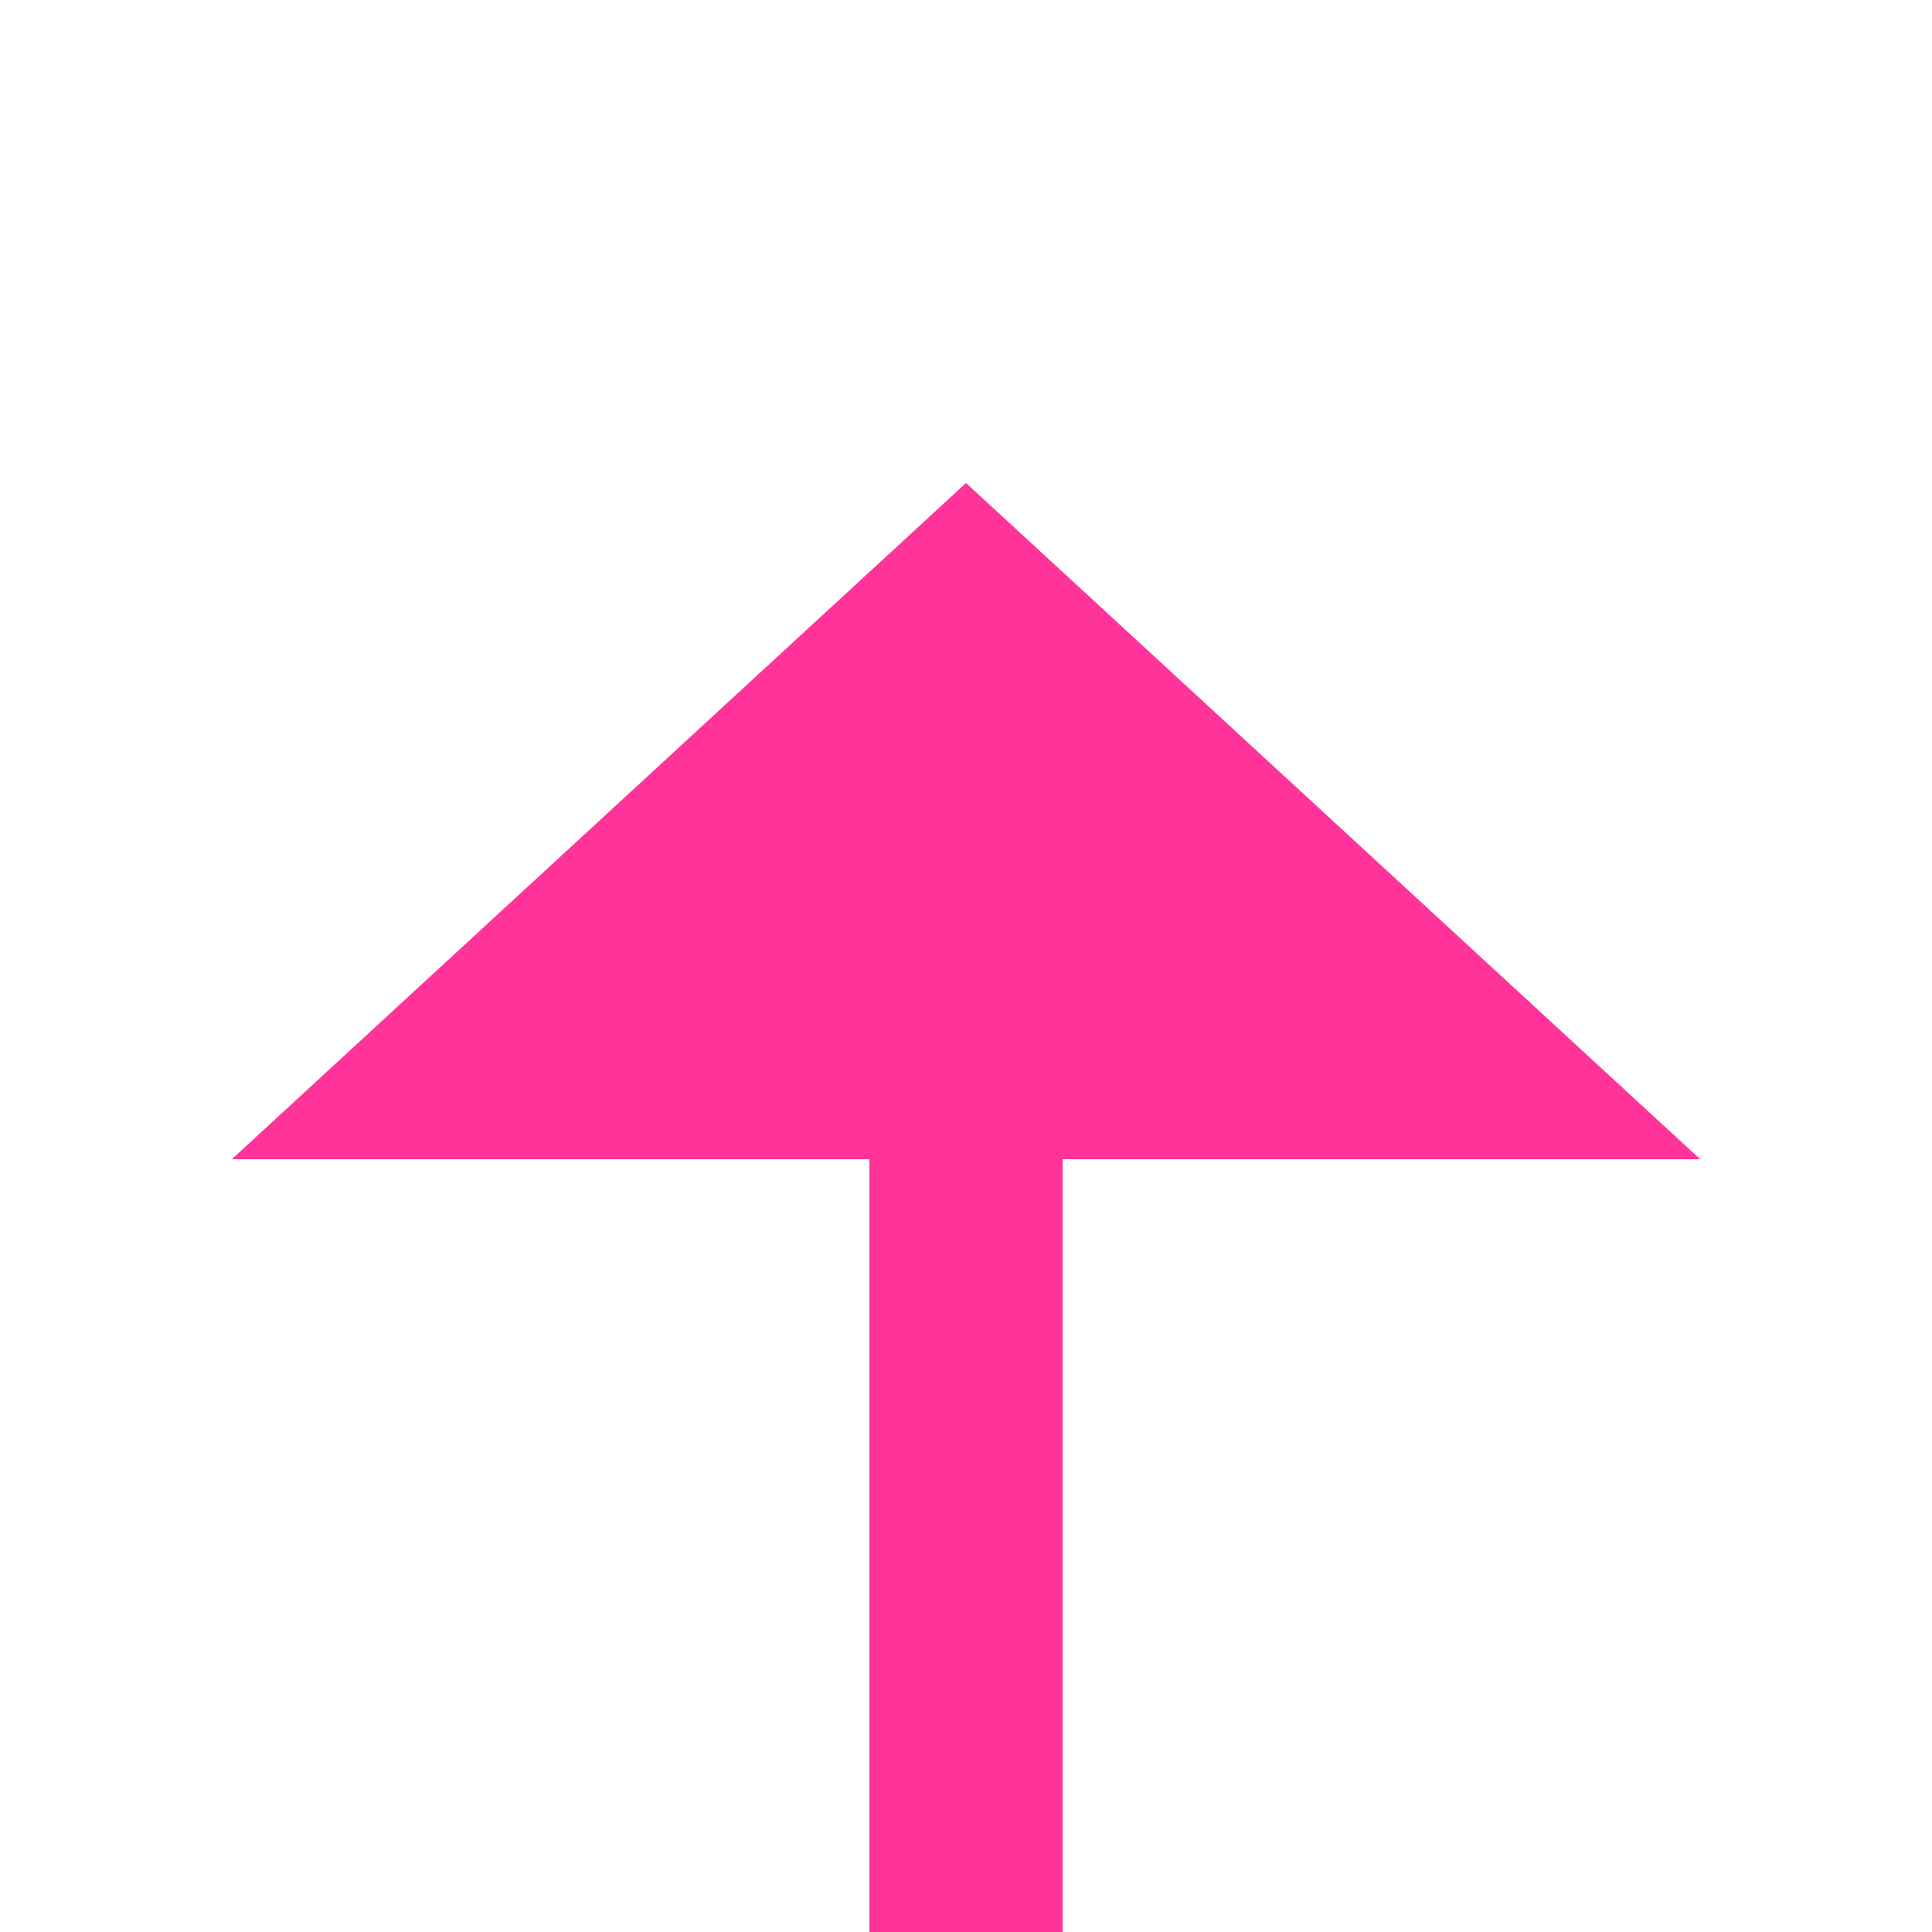
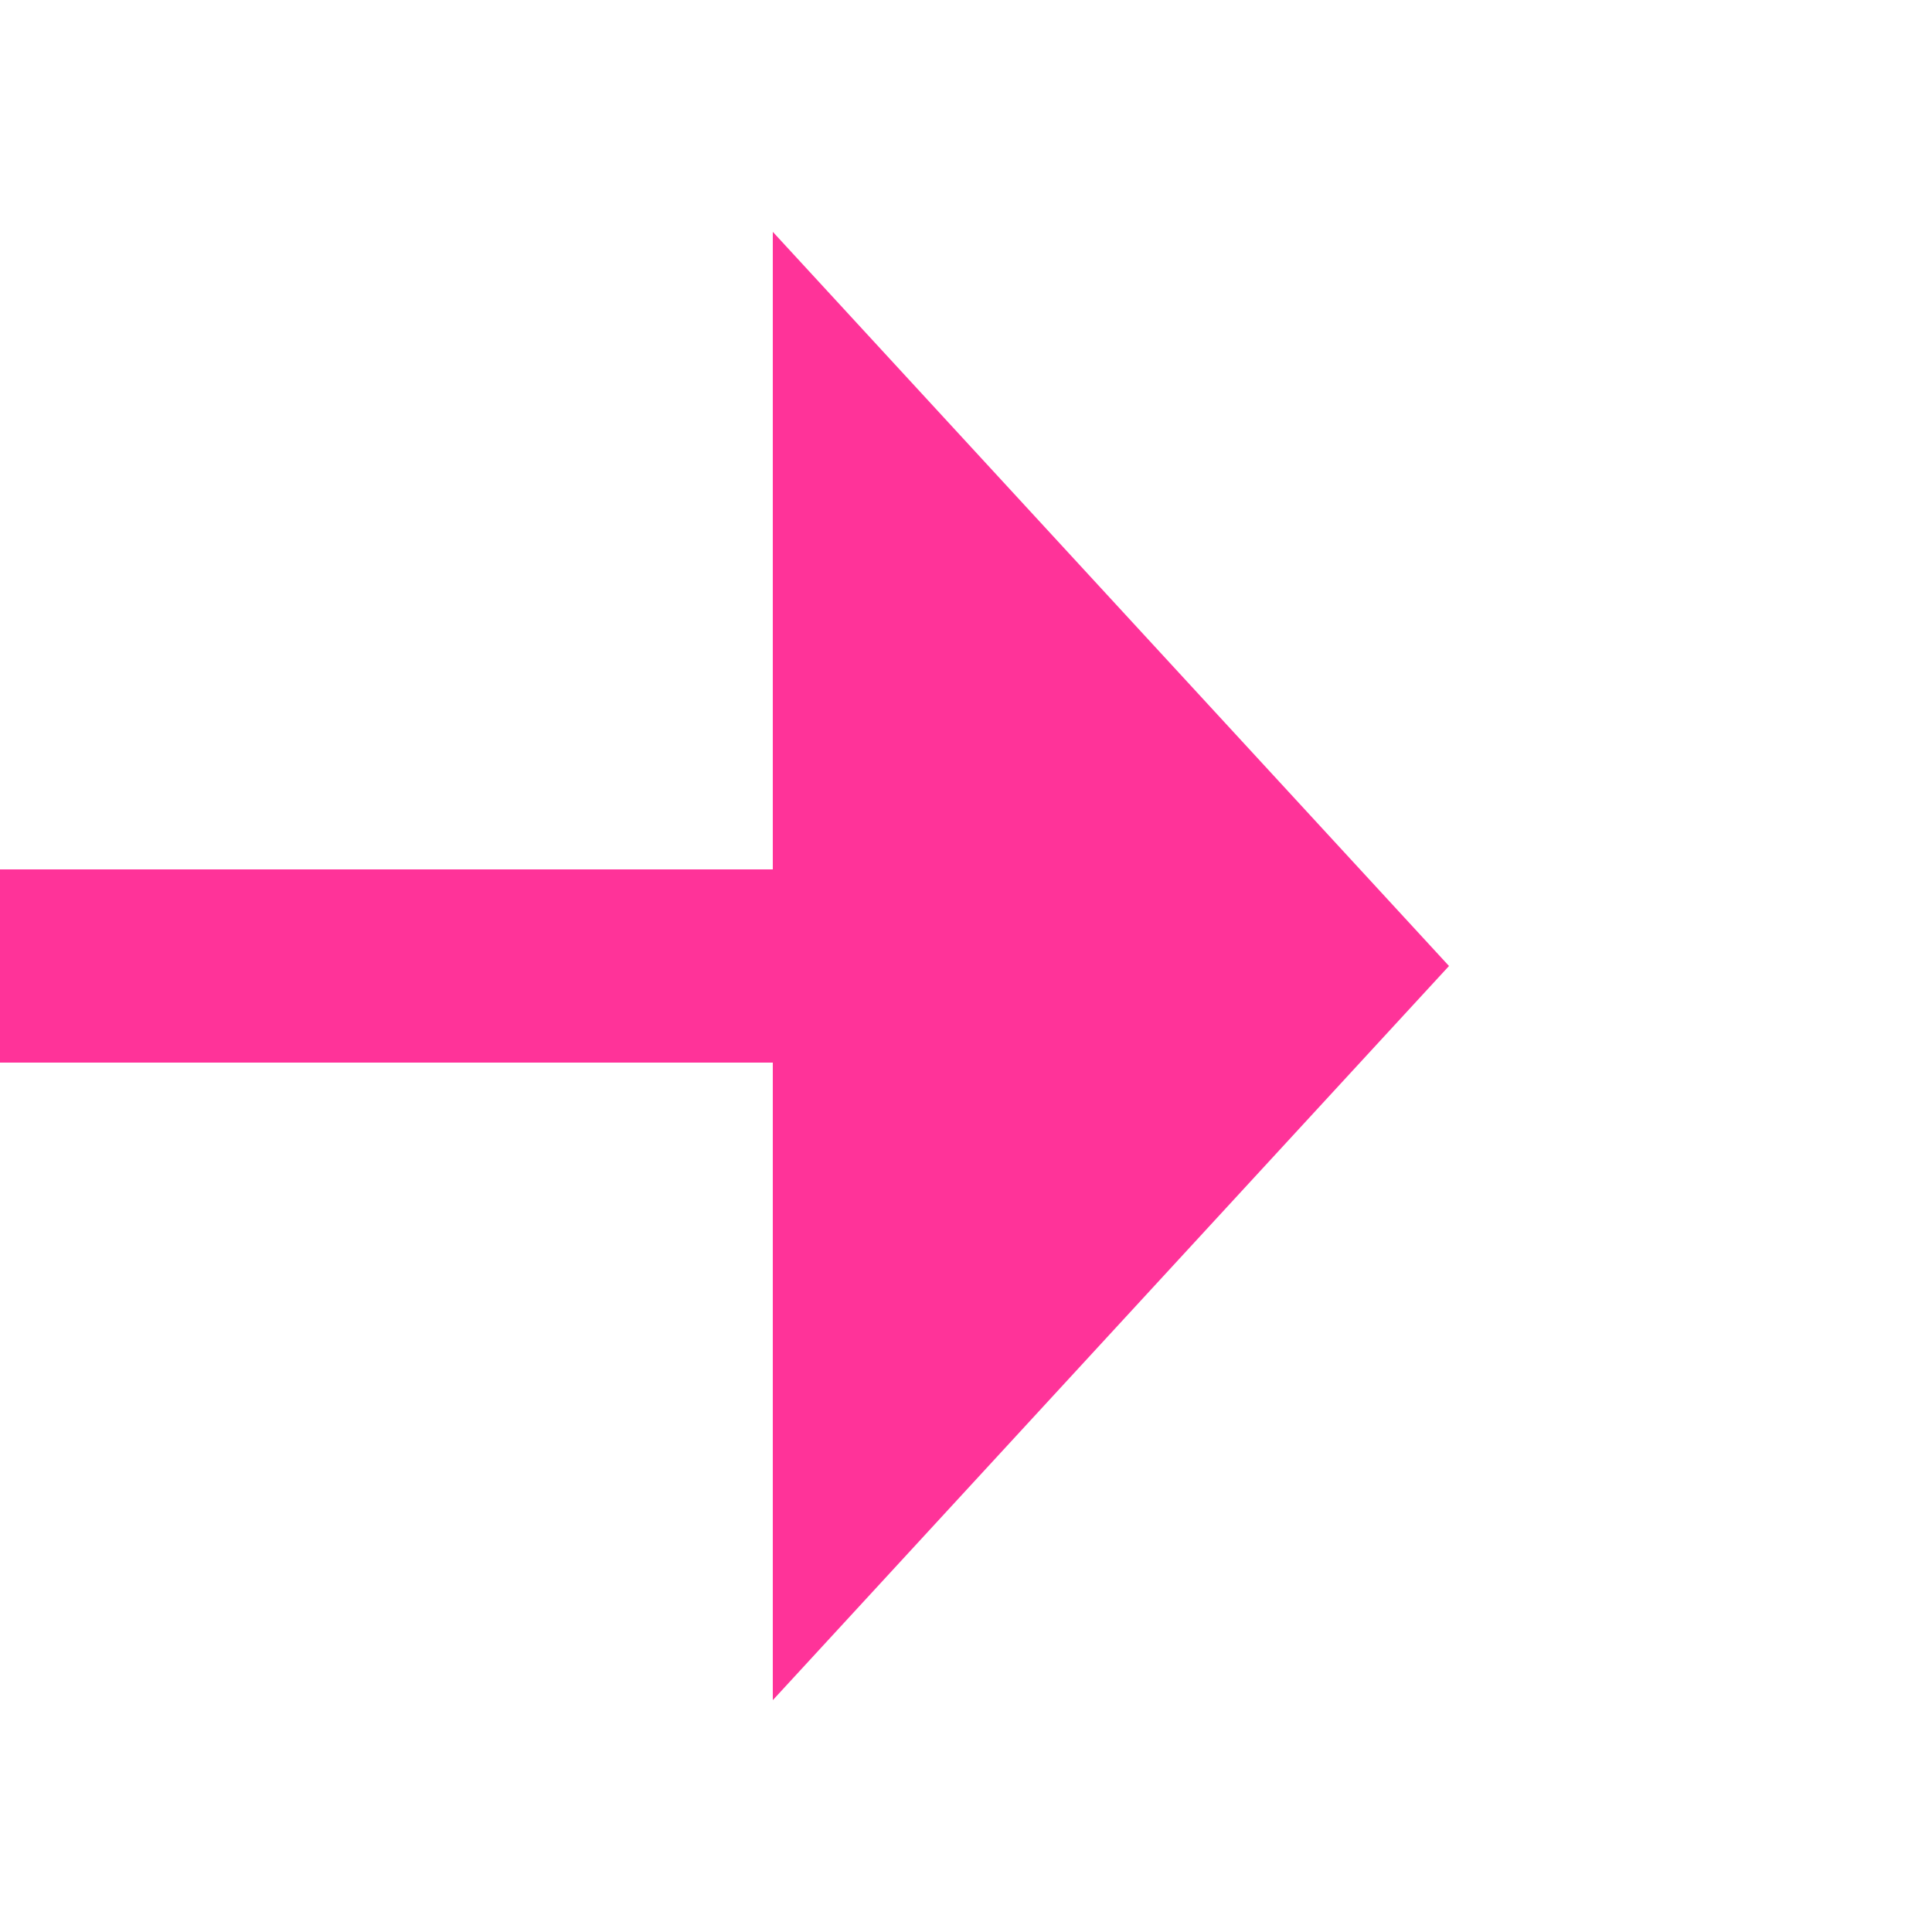
- <svg xmlns="http://www.w3.org/2000/svg" version="1.1" width="20px" height="20px" preserveAspectRatio="xMinYMid meet" viewBox="1800 943  20 18">
-   <path d="M 1187 1101  L 1805 1101  A 5 5 0 0 0 1810 1096 L 1810 953  " stroke-width="2" stroke="#ff3399" fill="none" />
-   <path d="M 1817.6 954  L 1810 947  L 1802.4 954  L 1817.6 954  Z " fill-rule="nonzero" fill="#ff3399" stroke="none" />
+ <svg xmlns="http://www.w3.org/2000/svg" version="1.1" width="20px" height="20px" preserveAspectRatio="xMinYMid meet" viewBox="1025 1357  20 18">
+   <path d="M 613 1349  L 613 1361  A 5 5 0 0 0 618 1366 L 1034 1366  " stroke-width="2" stroke="#ff3399" fill="none" />
+   <path d="M 1033 1373.6  L 1040 1366  L 1033 1358.4  L 1033 1373.6  Z " fill-rule="nonzero" fill="#ff3399" stroke="none" />
</svg>
